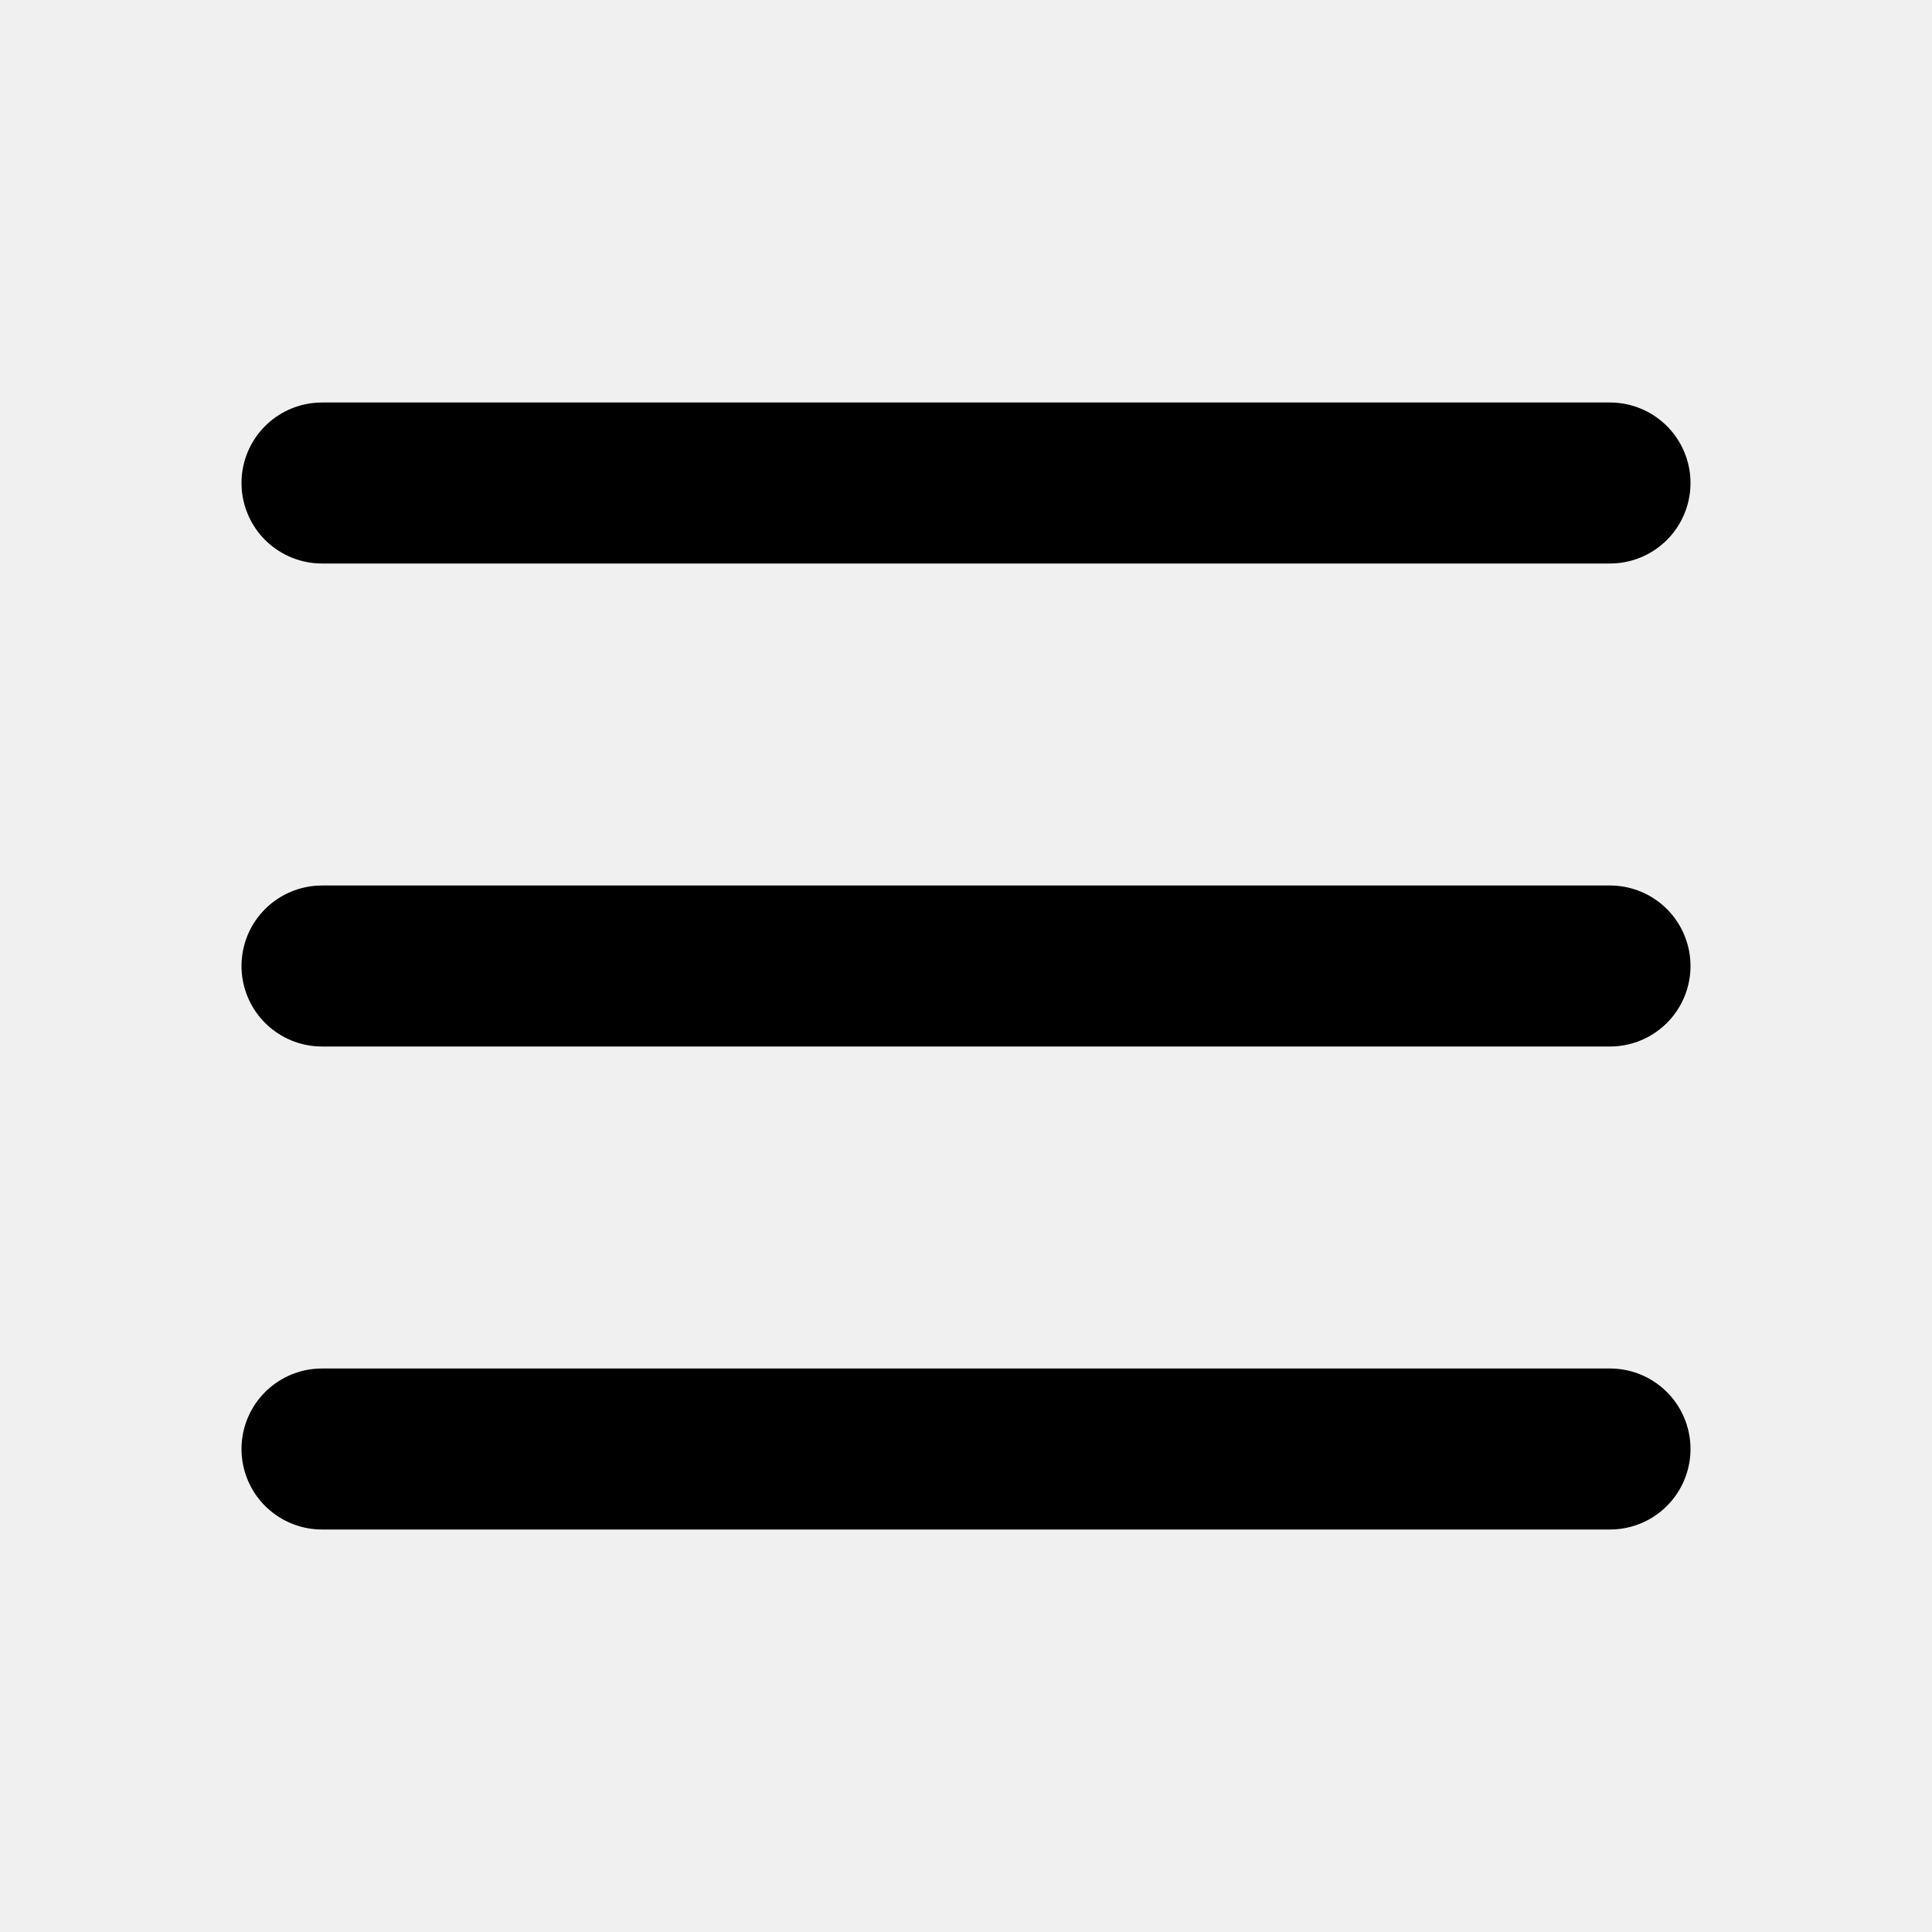
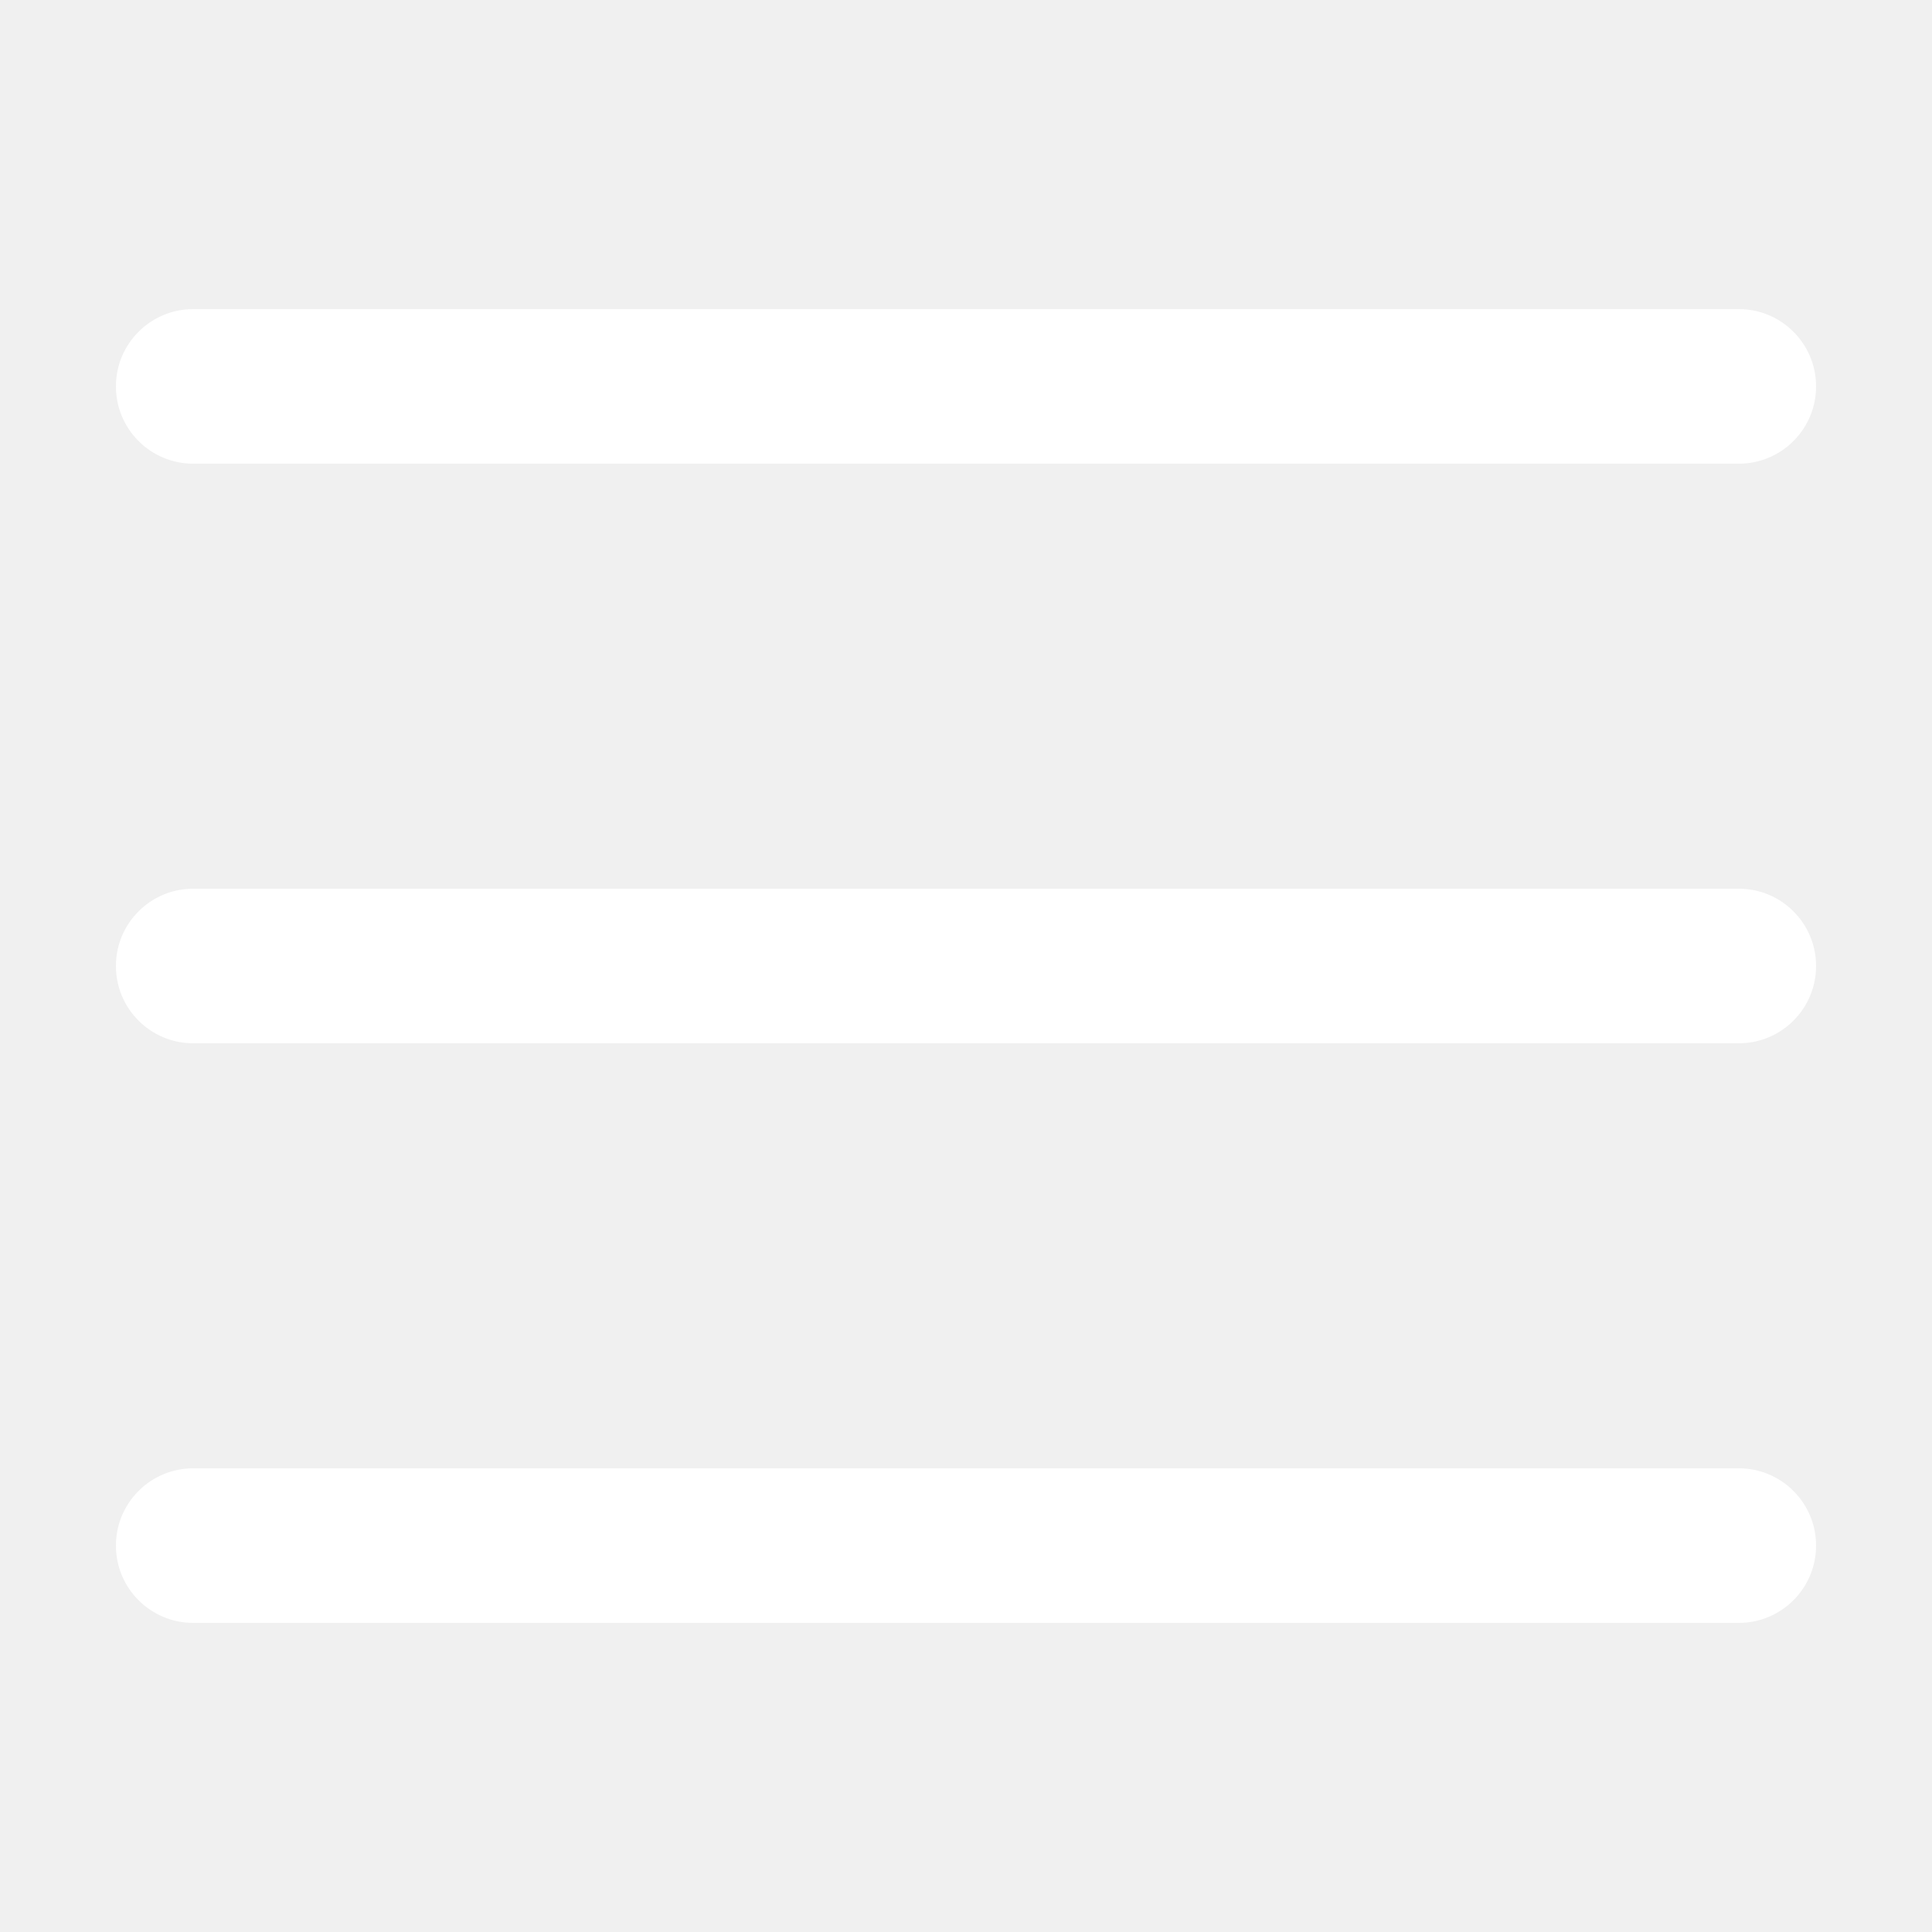
- <svg xmlns="http://www.w3.org/2000/svg" width="800px" height="800px" viewBox="0 0 24 24" fill="none">
-   <path d="M4 18L20 18" stroke="#000000" stroke-width="2" stroke-linecap="round" />
-   <path d="M4 12L20 12" stroke="#000000" stroke-width="2" stroke-linecap="round" />
-   <path d="M4 6L20 6" stroke="#000000" stroke-width="2" stroke-linecap="round" />
+ <svg xmlns="http://www.w3.org/2000/svg" fill="#FFFFFF" viewBox="0 0 50 50" width="50px" height="50px">
+   <path d="M 5 8 A 2 2 0 1 0 5 12 L 45 12 A 2 2 0 1 0 45 8 L 5 8 z M 5 23 A 2 2 0 1 0 5 27 L 45 27 A 2 2 0 1 0 45 23 L 5 23 z M 5 38 A 2 2 0 1 0 5 42 L 45 42 A 2 2 0 1 0 45 38 L 5 38 z" />
</svg>
